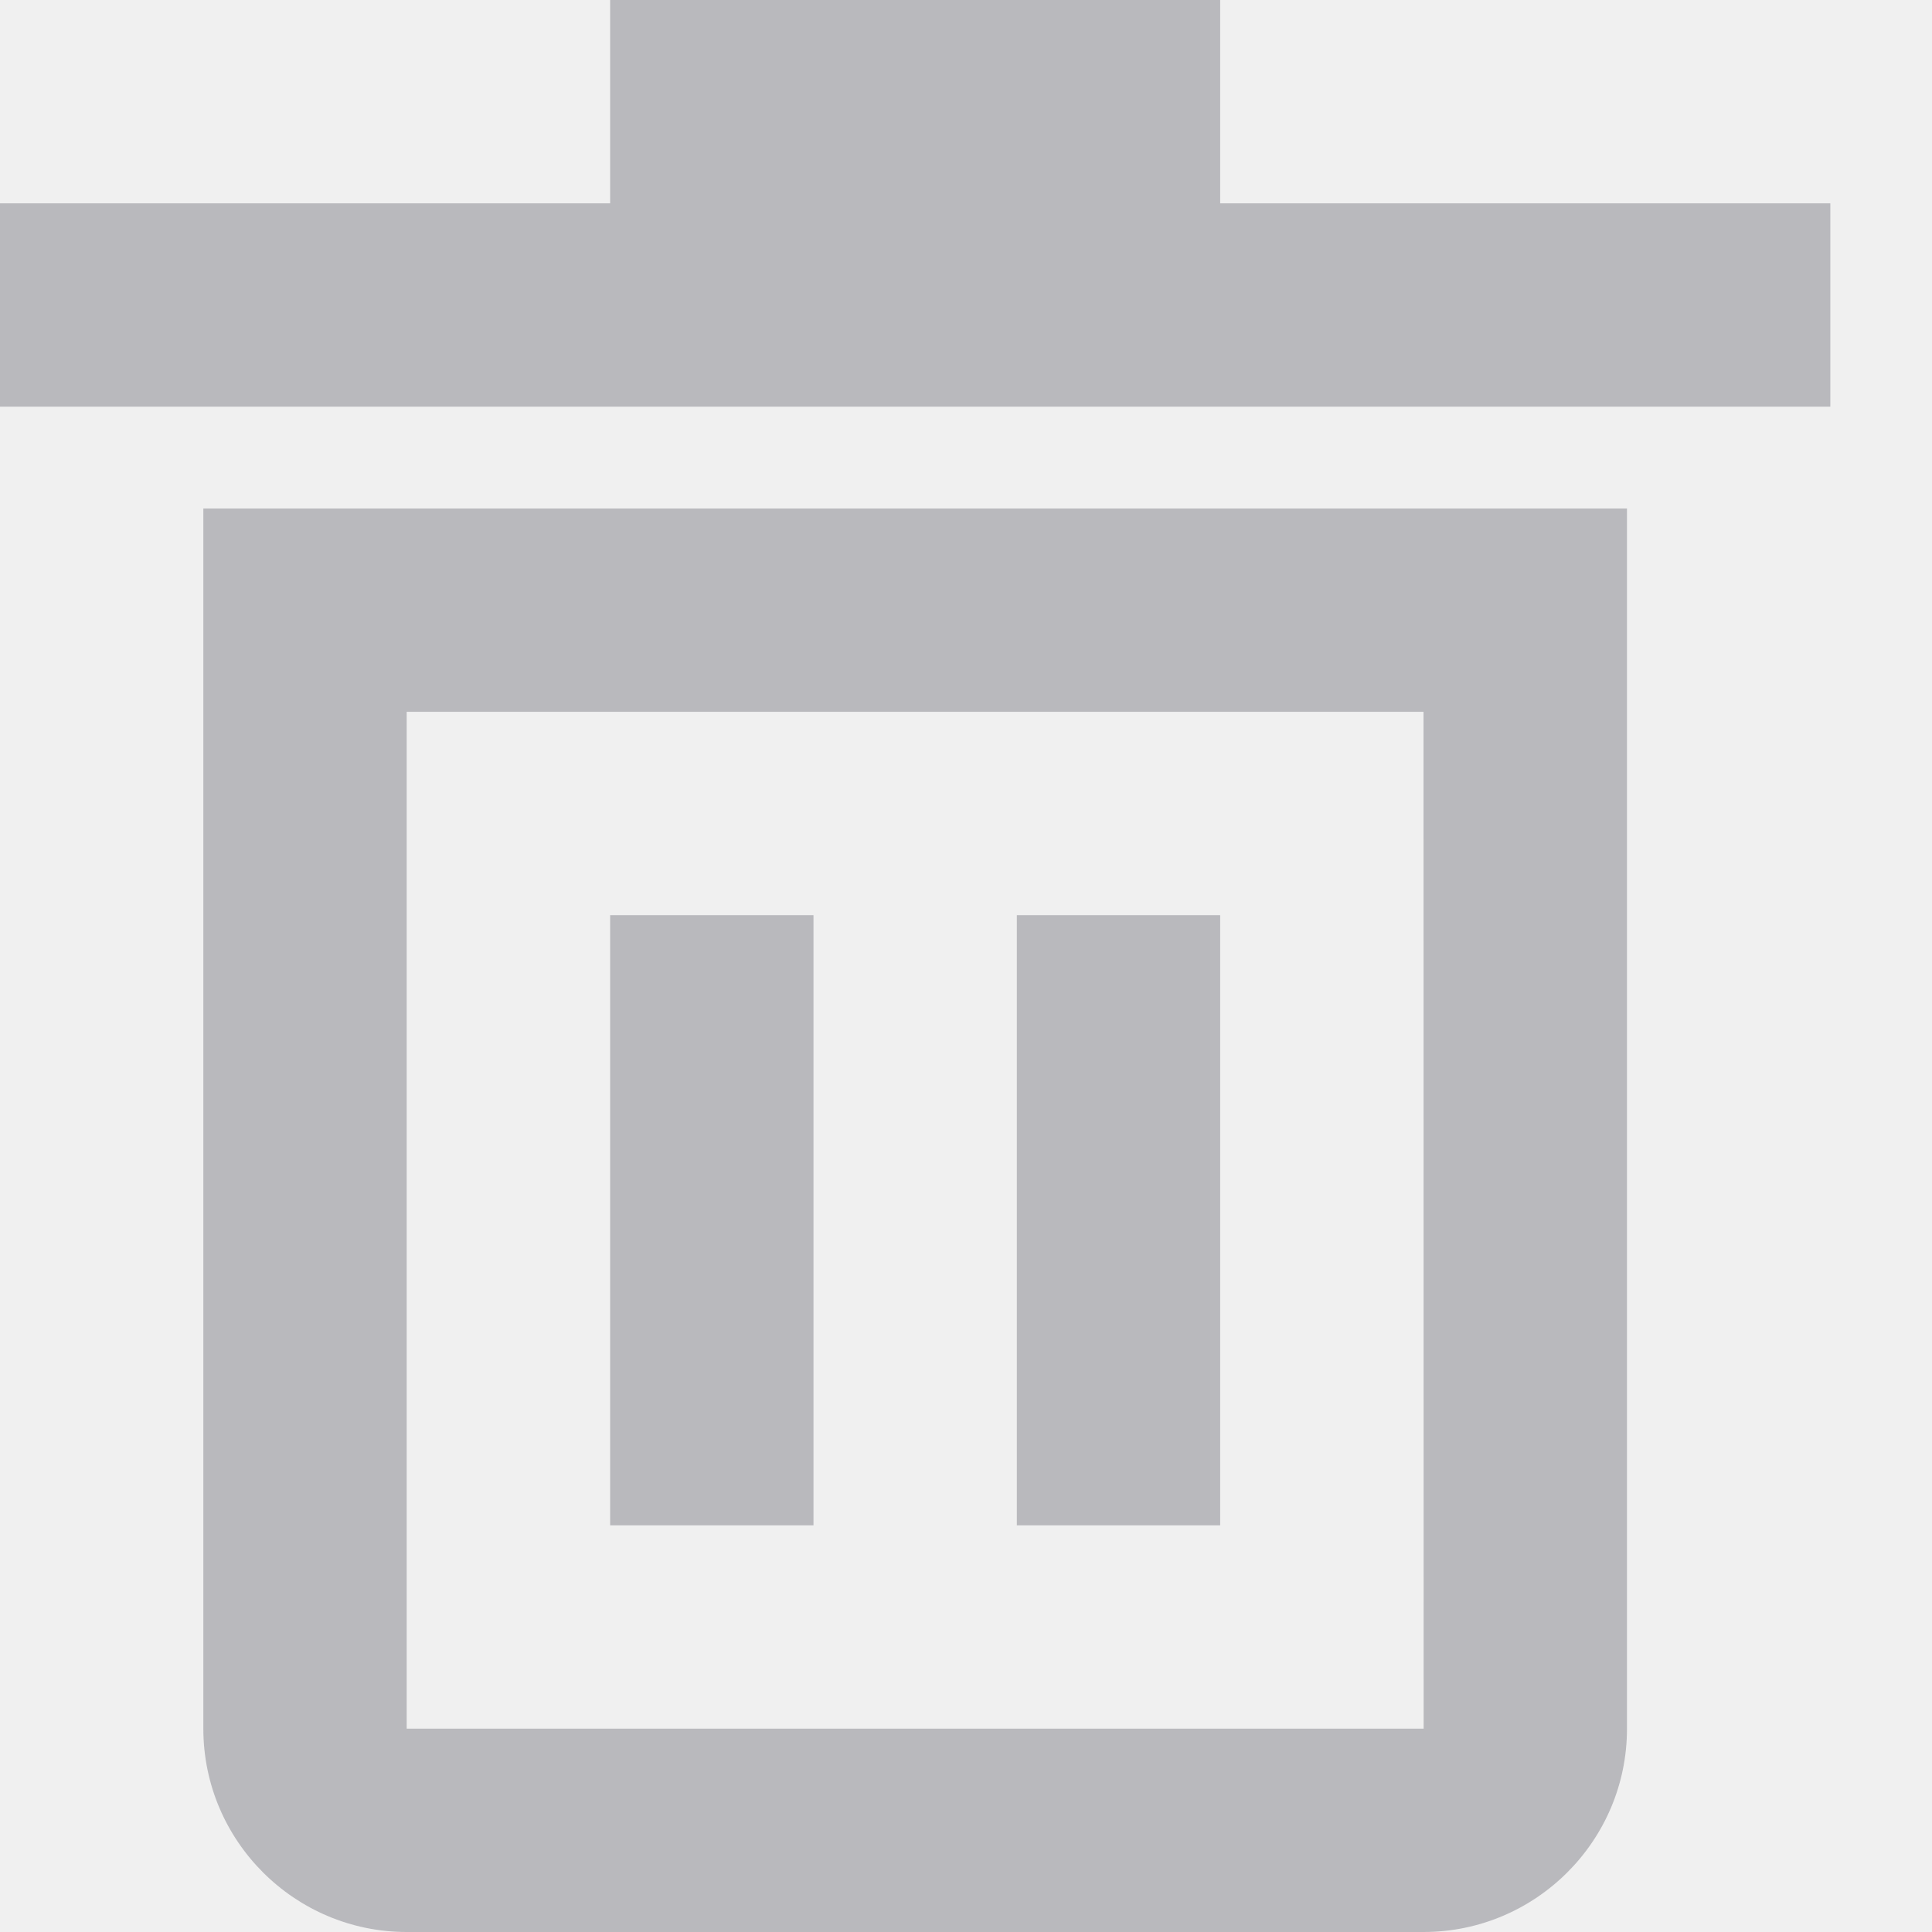
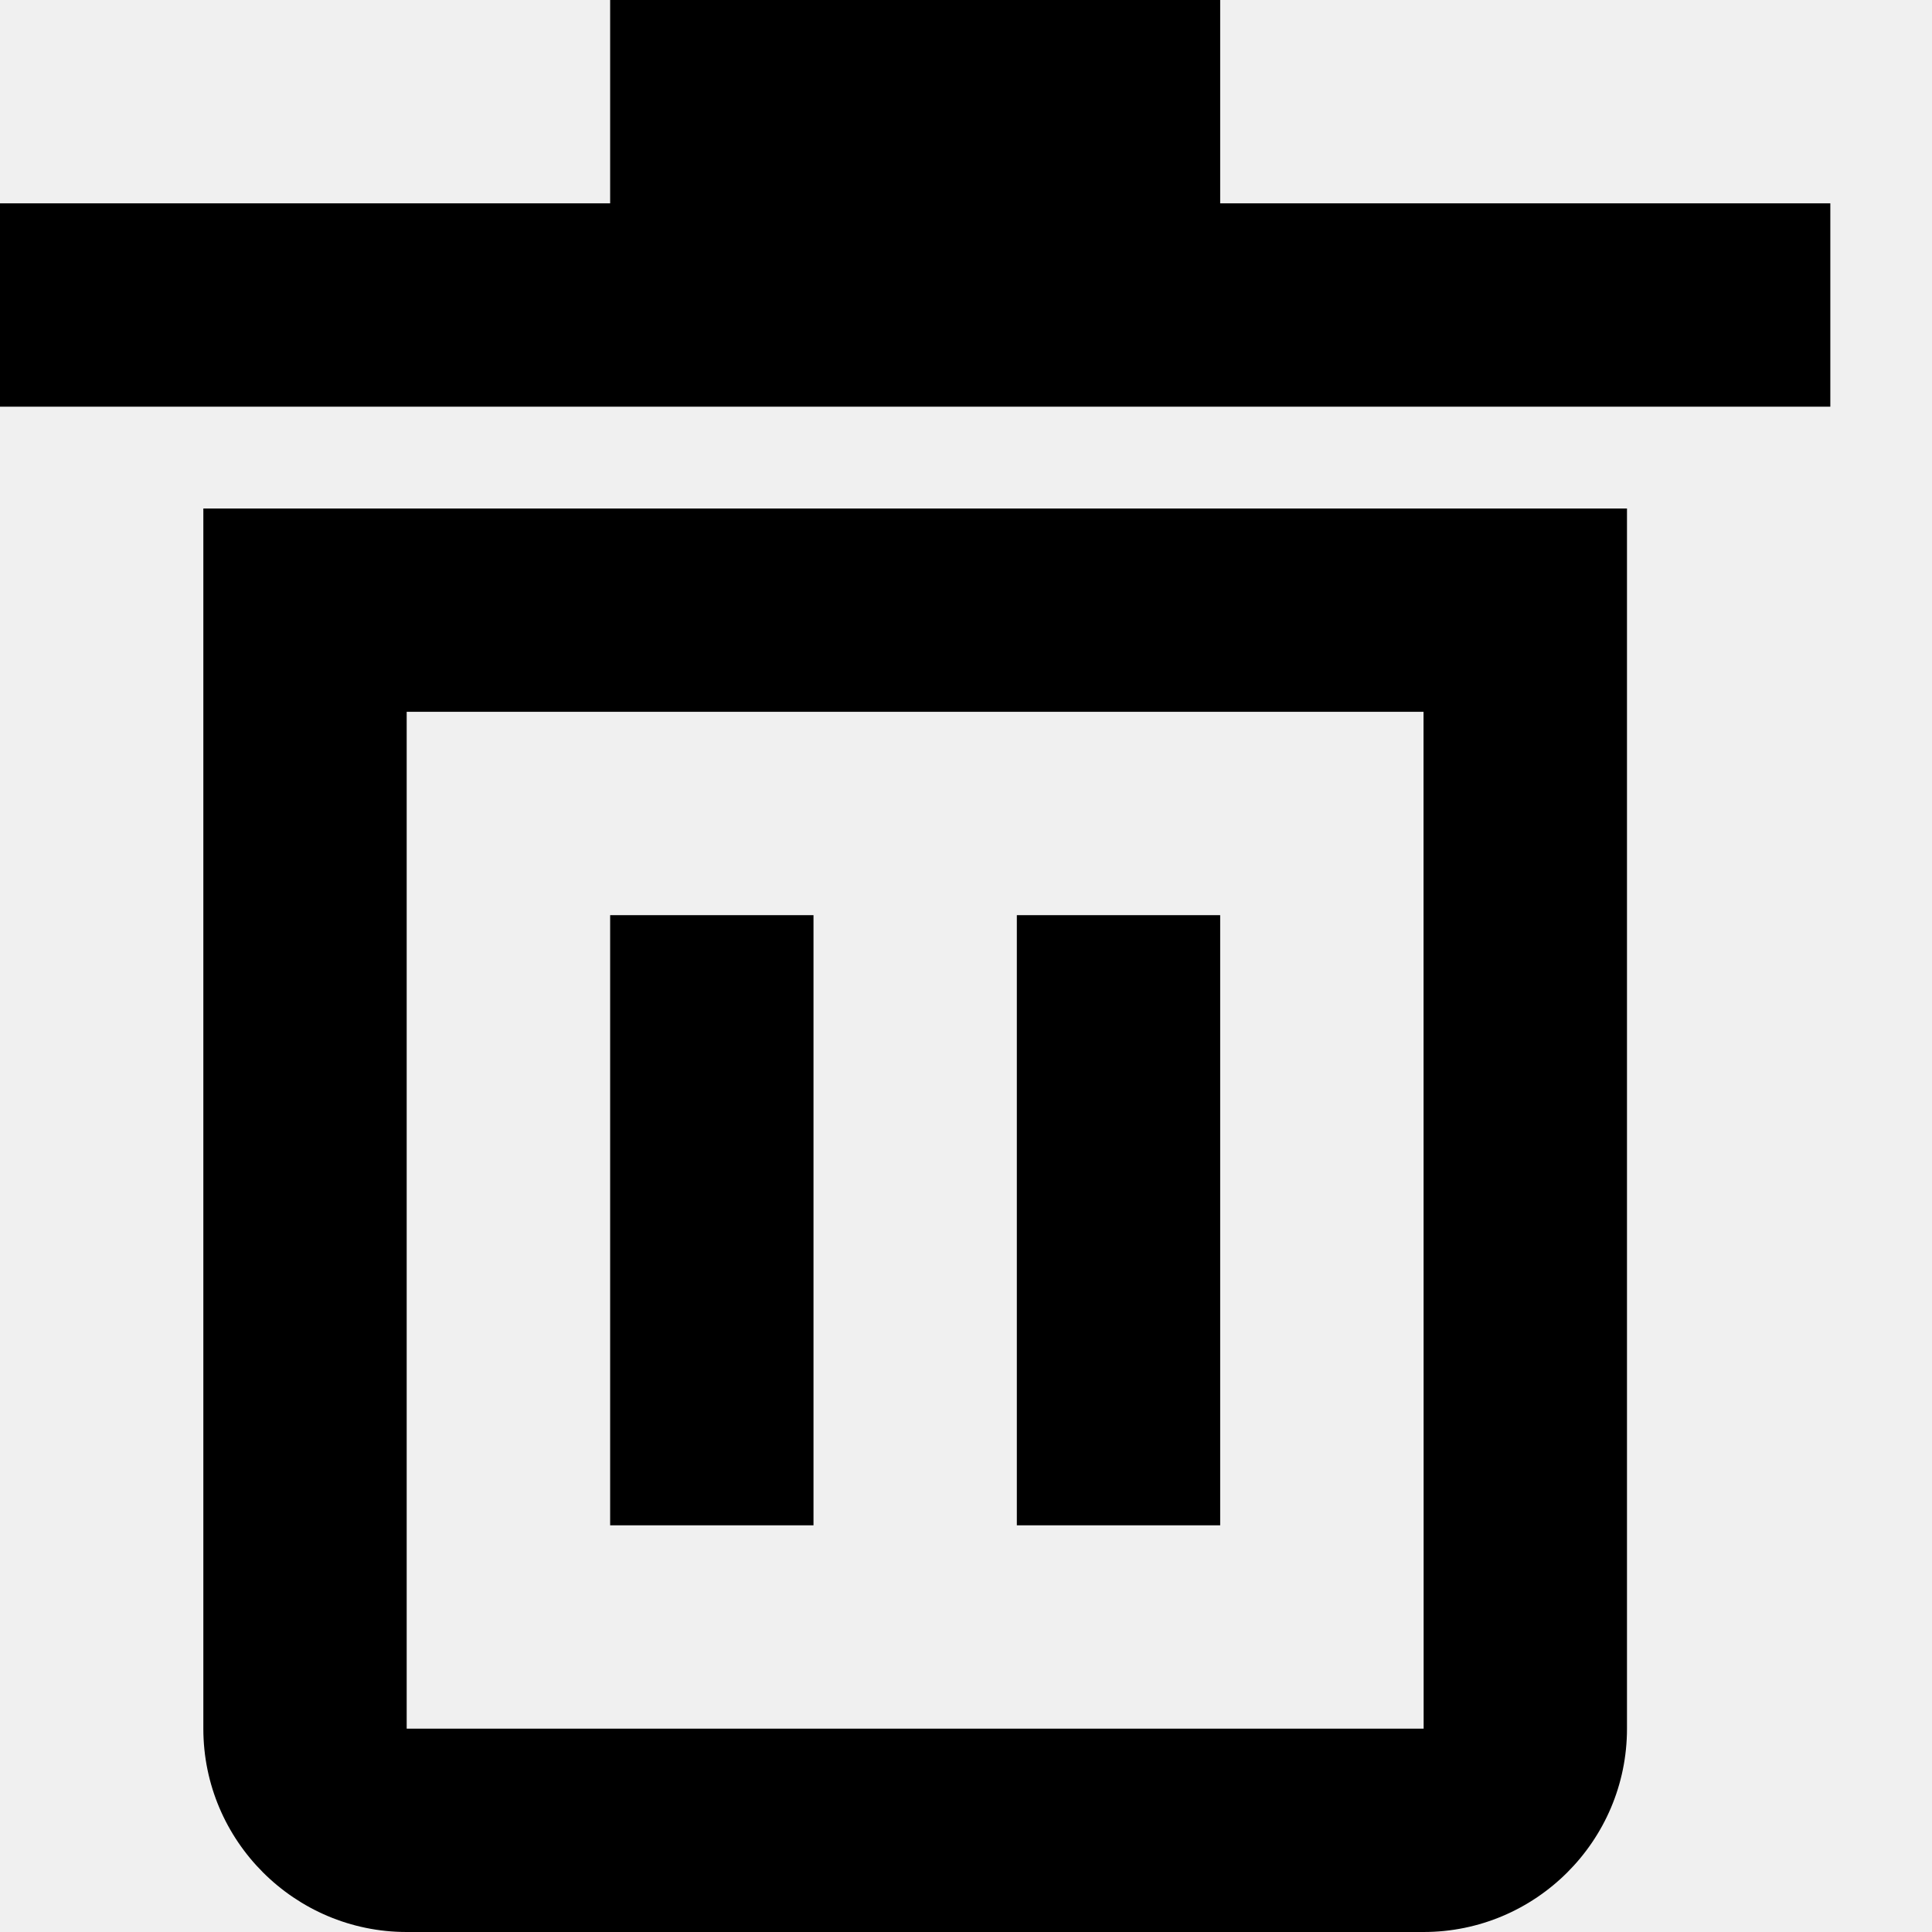
<svg xmlns="http://www.w3.org/2000/svg" xmlns:xlink="http://www.w3.org/1999/xlink" width="16px" height="16px" viewBox="0 0 16 16" version="1.1">
  <defs>
-     <filter id="filter-1">
-       <feColorMatrix in="SourceGraphic" type="matrix" values="0 0 0 0 0.483 0 0 0 0 0.483 0 0 0 0 0.51 0 0 0 1 0" />
-     </filter>
    <polygon id="path-2" points="0 16 15.158 16 15.158 0 0 0" />
  </defs>
  <g id="Beta-UI" stroke="none" stroke-width="1" fill="none" fill-rule="evenodd">
    <g id="Folder-Dropdown" transform="translate(-31, -37)">
      <g id="Group-6" transform="translate(9, 9)">
        <g id="Trash-Can" transform="translate(22, 28)">
-           <g filter="url(#filter-1)" id="Group-8">
+           <g id="Group-8">
            <g transform="translate(-0, 0)">
-               <path d="M3.368,5.895 L11.789,5.895 L11.79,14.316 L3.368,14.316 L3.368,5.895 Z M1.684,14.316 C1.684,15.245 2.44,16 3.368,16 L11.789,16 C12.718,16 13.474,15.245 13.474,14.316 L13.474,4.211 L1.684,4.211 L1.684,14.316 Z" id="Fill-1" fill="#757575" />
-               <polygon id="Fill-3" fill="#757575" points="10.105 1.684 10.105 0 5.053 0 5.053 1.684 0 1.684 0 3.368 15.158 3.368 15.158 1.684" />
+               <path d="M3.368,5.895 L11.789,5.895 L11.79,14.316 L3.368,14.316 L3.368,5.895 Z M1.684,14.316 C1.684,15.245 2.44,16 3.368,16 L11.789,16 C12.718,16 13.474,15.245 13.474,14.316 L13.474,4.211 L1.684,4.211 L1.684,14.316 Z" id="Fill-1" fill="currentColor" />
+               <polygon id="Fill-3" fill="currentColor" points="10.105 1.684 10.105 0 5.053 0 5.053 1.684 0 1.684 0 3.368 15.158 3.368 15.158 1.684" />
              <mask id="mask-3" fill="white">
                <use xlink:href="#path-2" />
              </mask>
              <g id="Clip-6" />
-               <polygon id="Fill-5" fill="#757575" mask="url(#mask-3)" points="5.053 12.632 6.737 12.632 6.737 7.579 5.053 7.579" />
-               <polygon id="Fill-7" fill="#757575" mask="url(#mask-3)" points="8.421 12.632 10.105 12.632 10.105 7.579 8.421 7.579" />
+               <polygon id="Fill-5" fill="currentColor" mask="url(#mask-3)" points="5.053 12.632 6.737 12.632 6.737 7.579 5.053 7.579" />
+               <polygon id="Fill-7" fill="currentColor" mask="url(#mask-3)" points="8.421 12.632 10.105 12.632 10.105 7.579 8.421 7.579" />
            </g>
          </g>
        </g>
      </g>
    </g>
  </g>
</svg>
